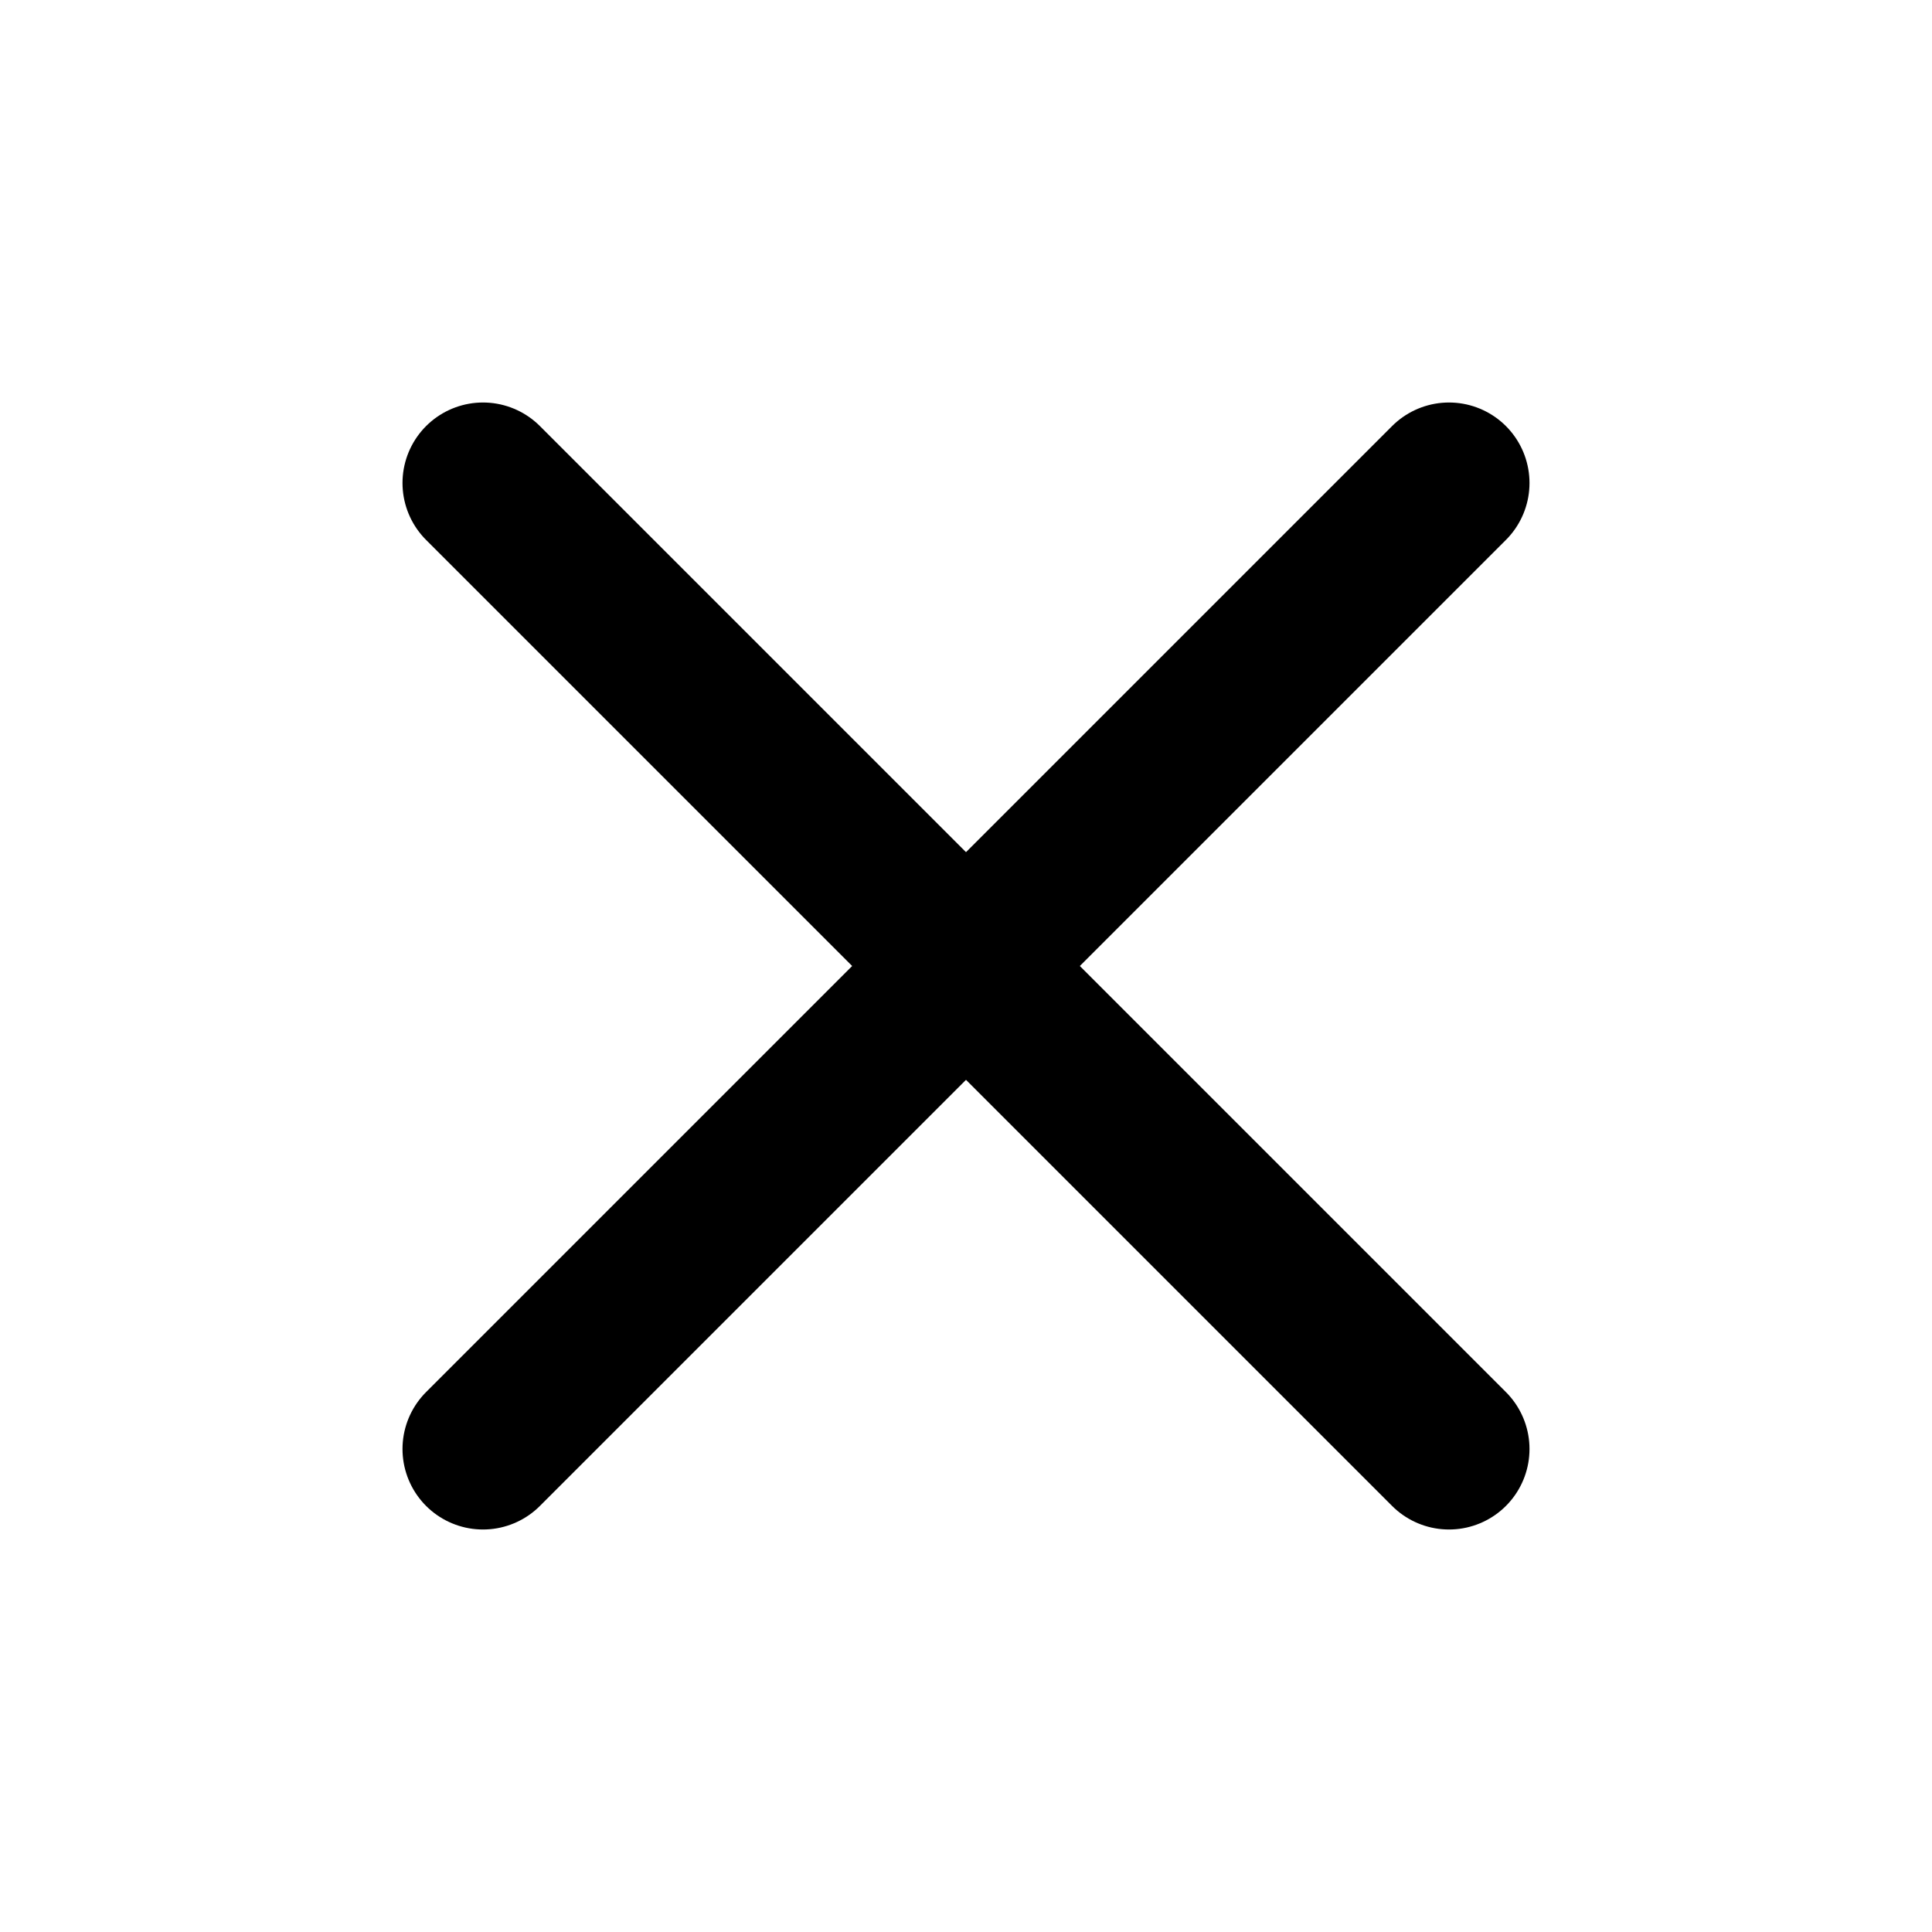
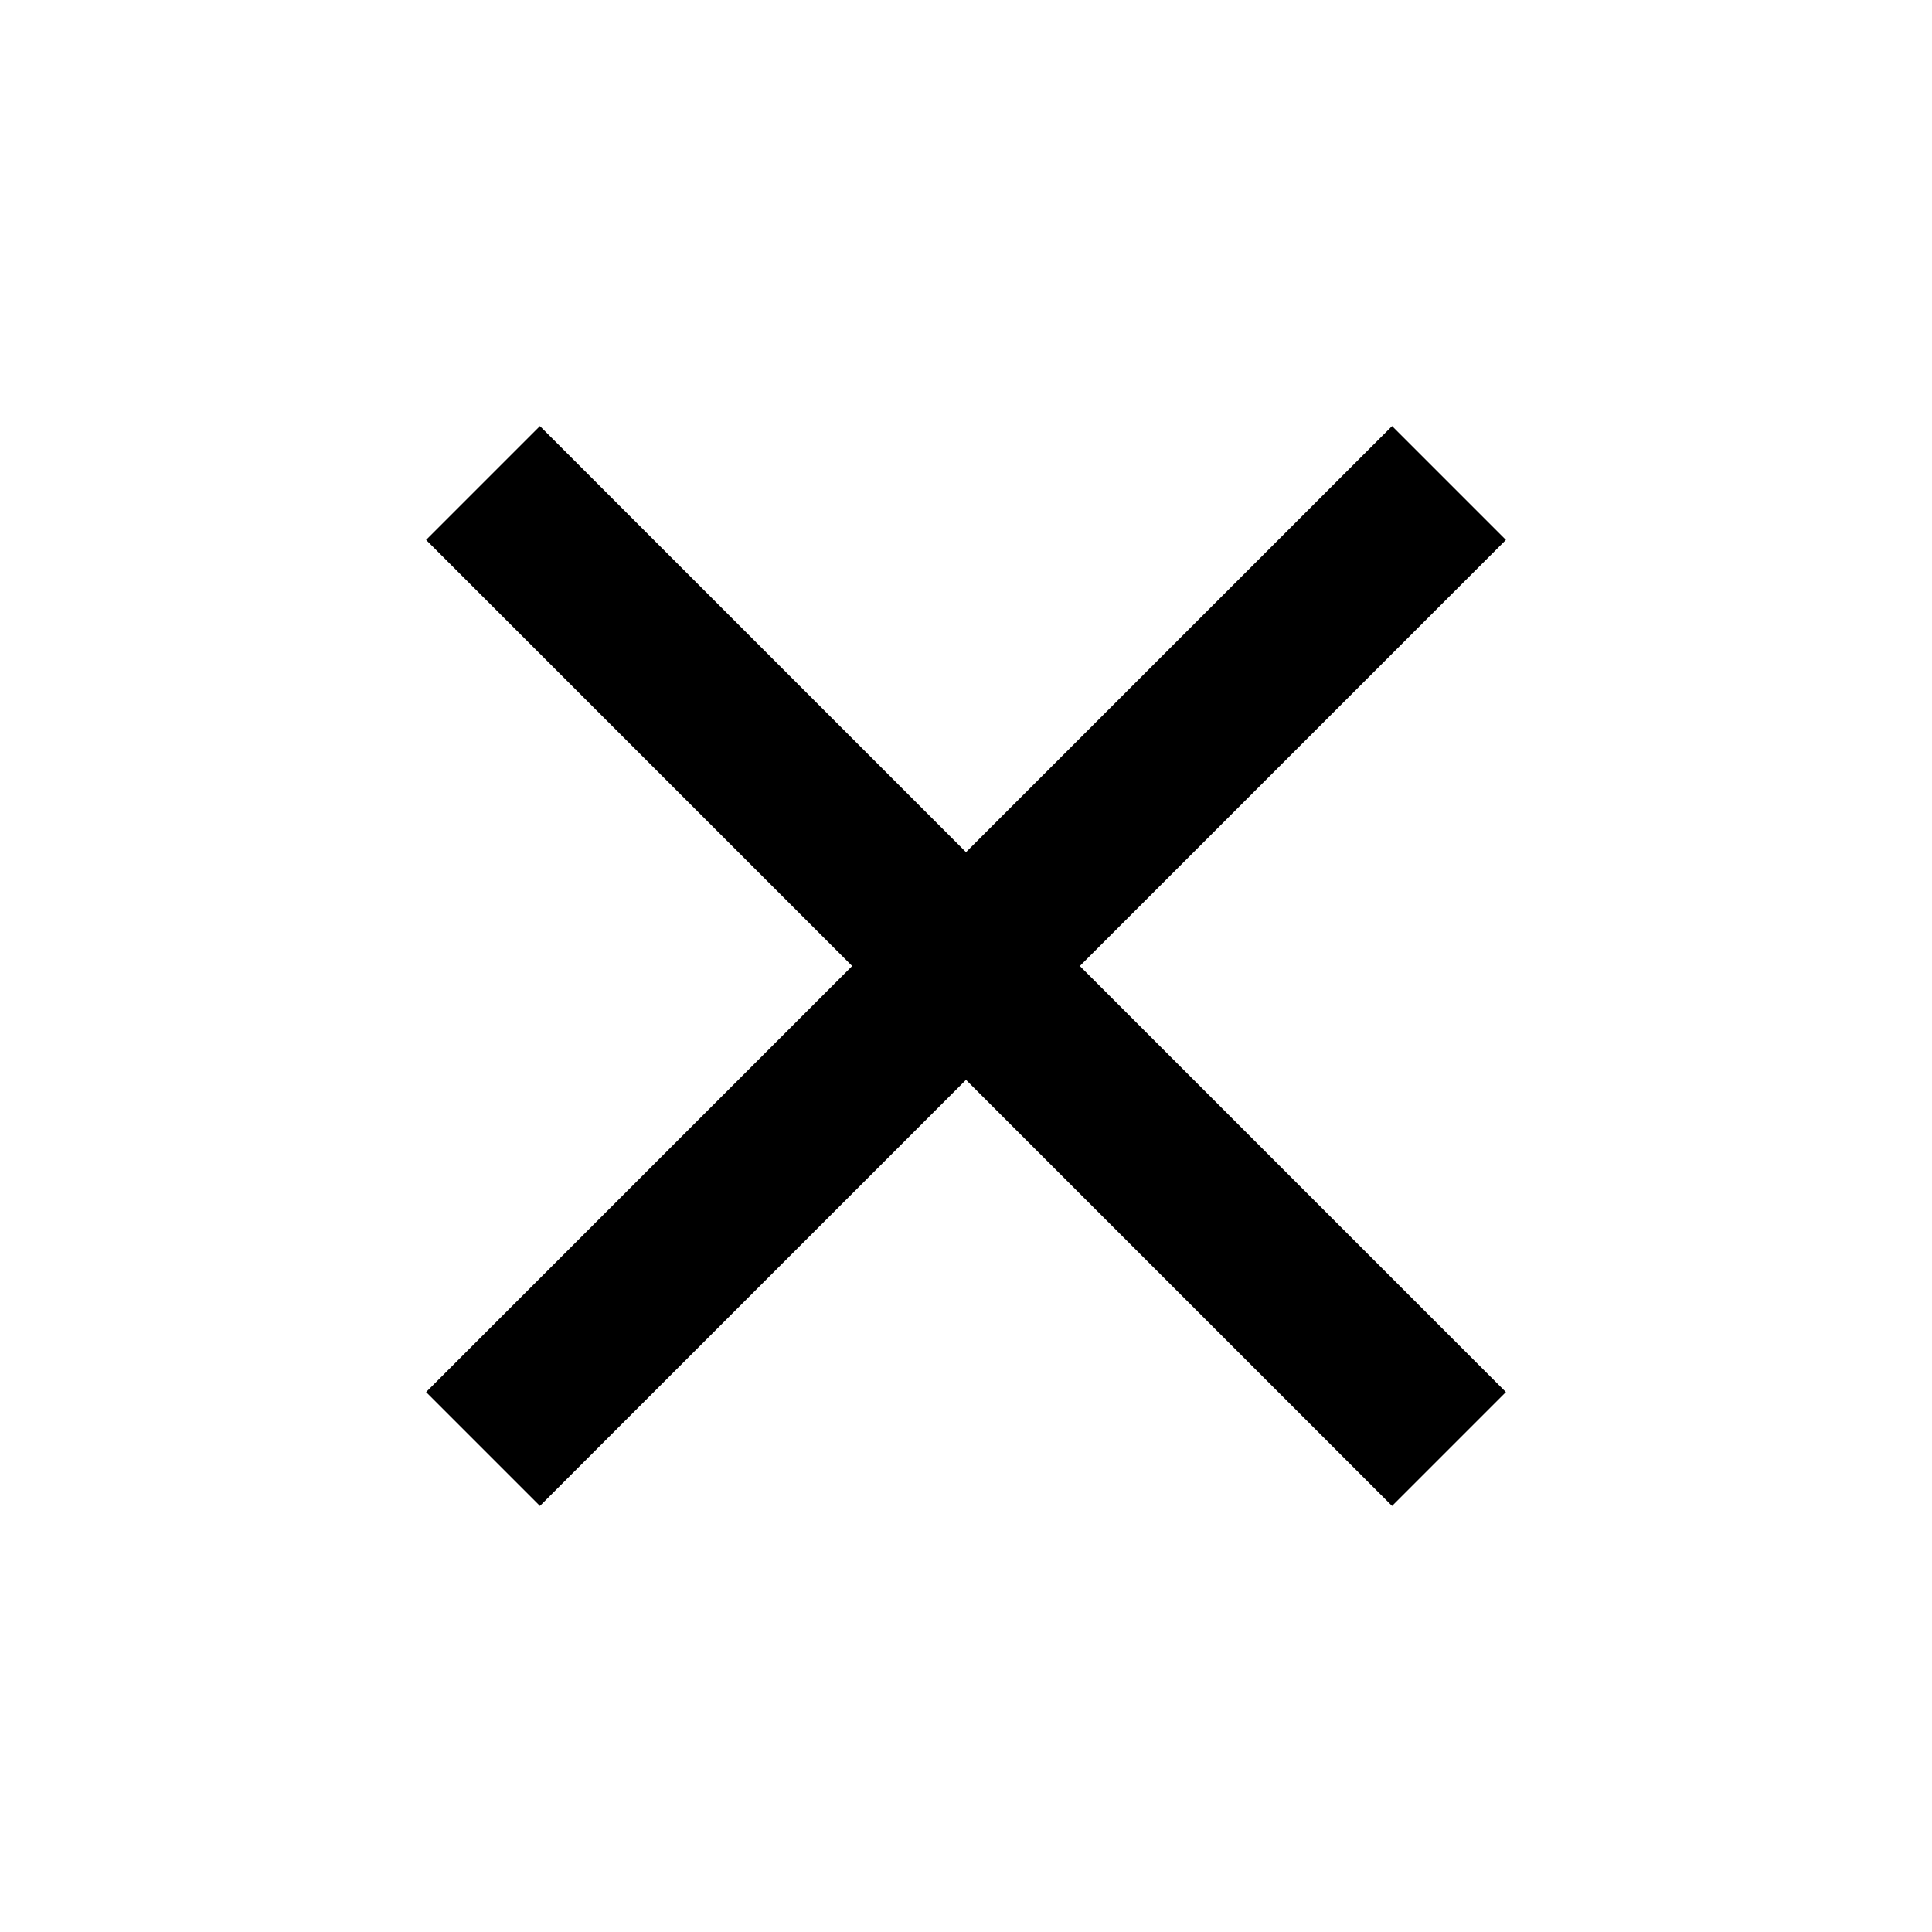
- <svg xmlns="http://www.w3.org/2000/svg" viewBox="0 0 24 24" fill="none" stroke="currentColor" stroke-width="2" stroke-linecap="round" stroke-linejoin="round">
+ <svg xmlns="http://www.w3.org/2000/svg" viewBox="0 0 24 24" fill="none" stroke="currentColor" stroke-width="2" stroke-linecap="butt" stroke-linejoin="miter">
  <path d="M18 6 6 18" />
  <path d="m6 6 12 12" />
</svg>
